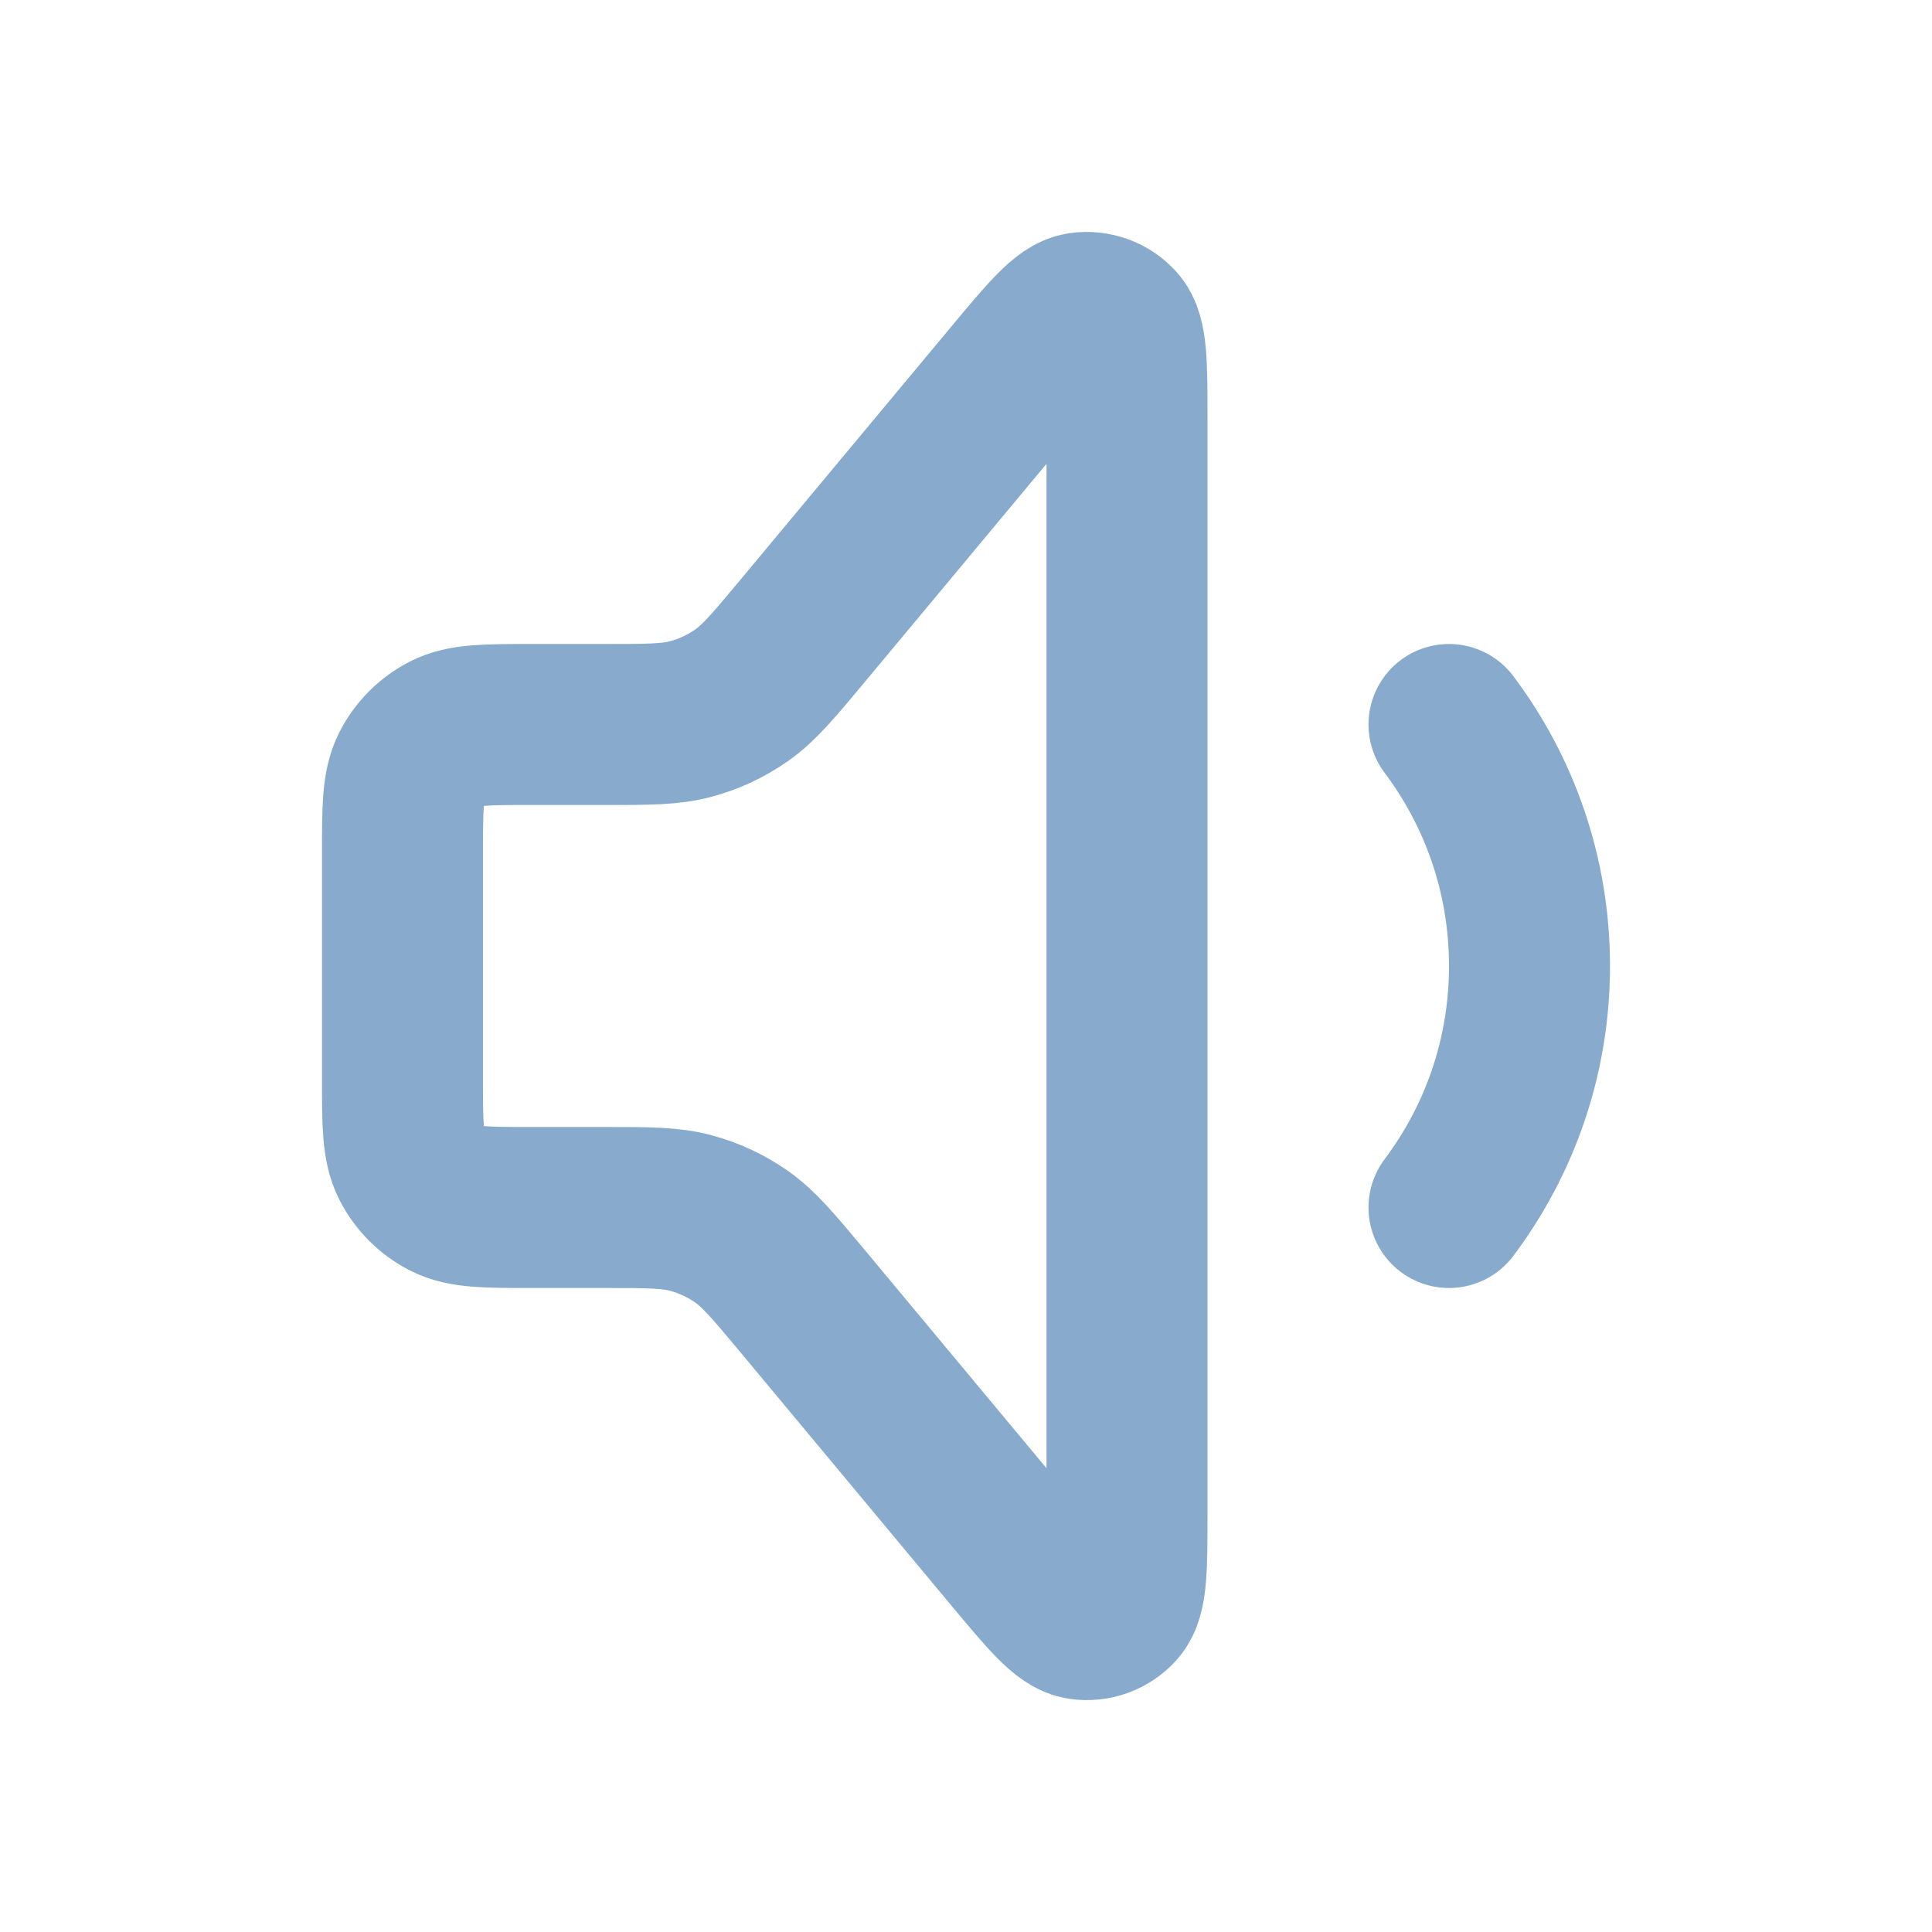
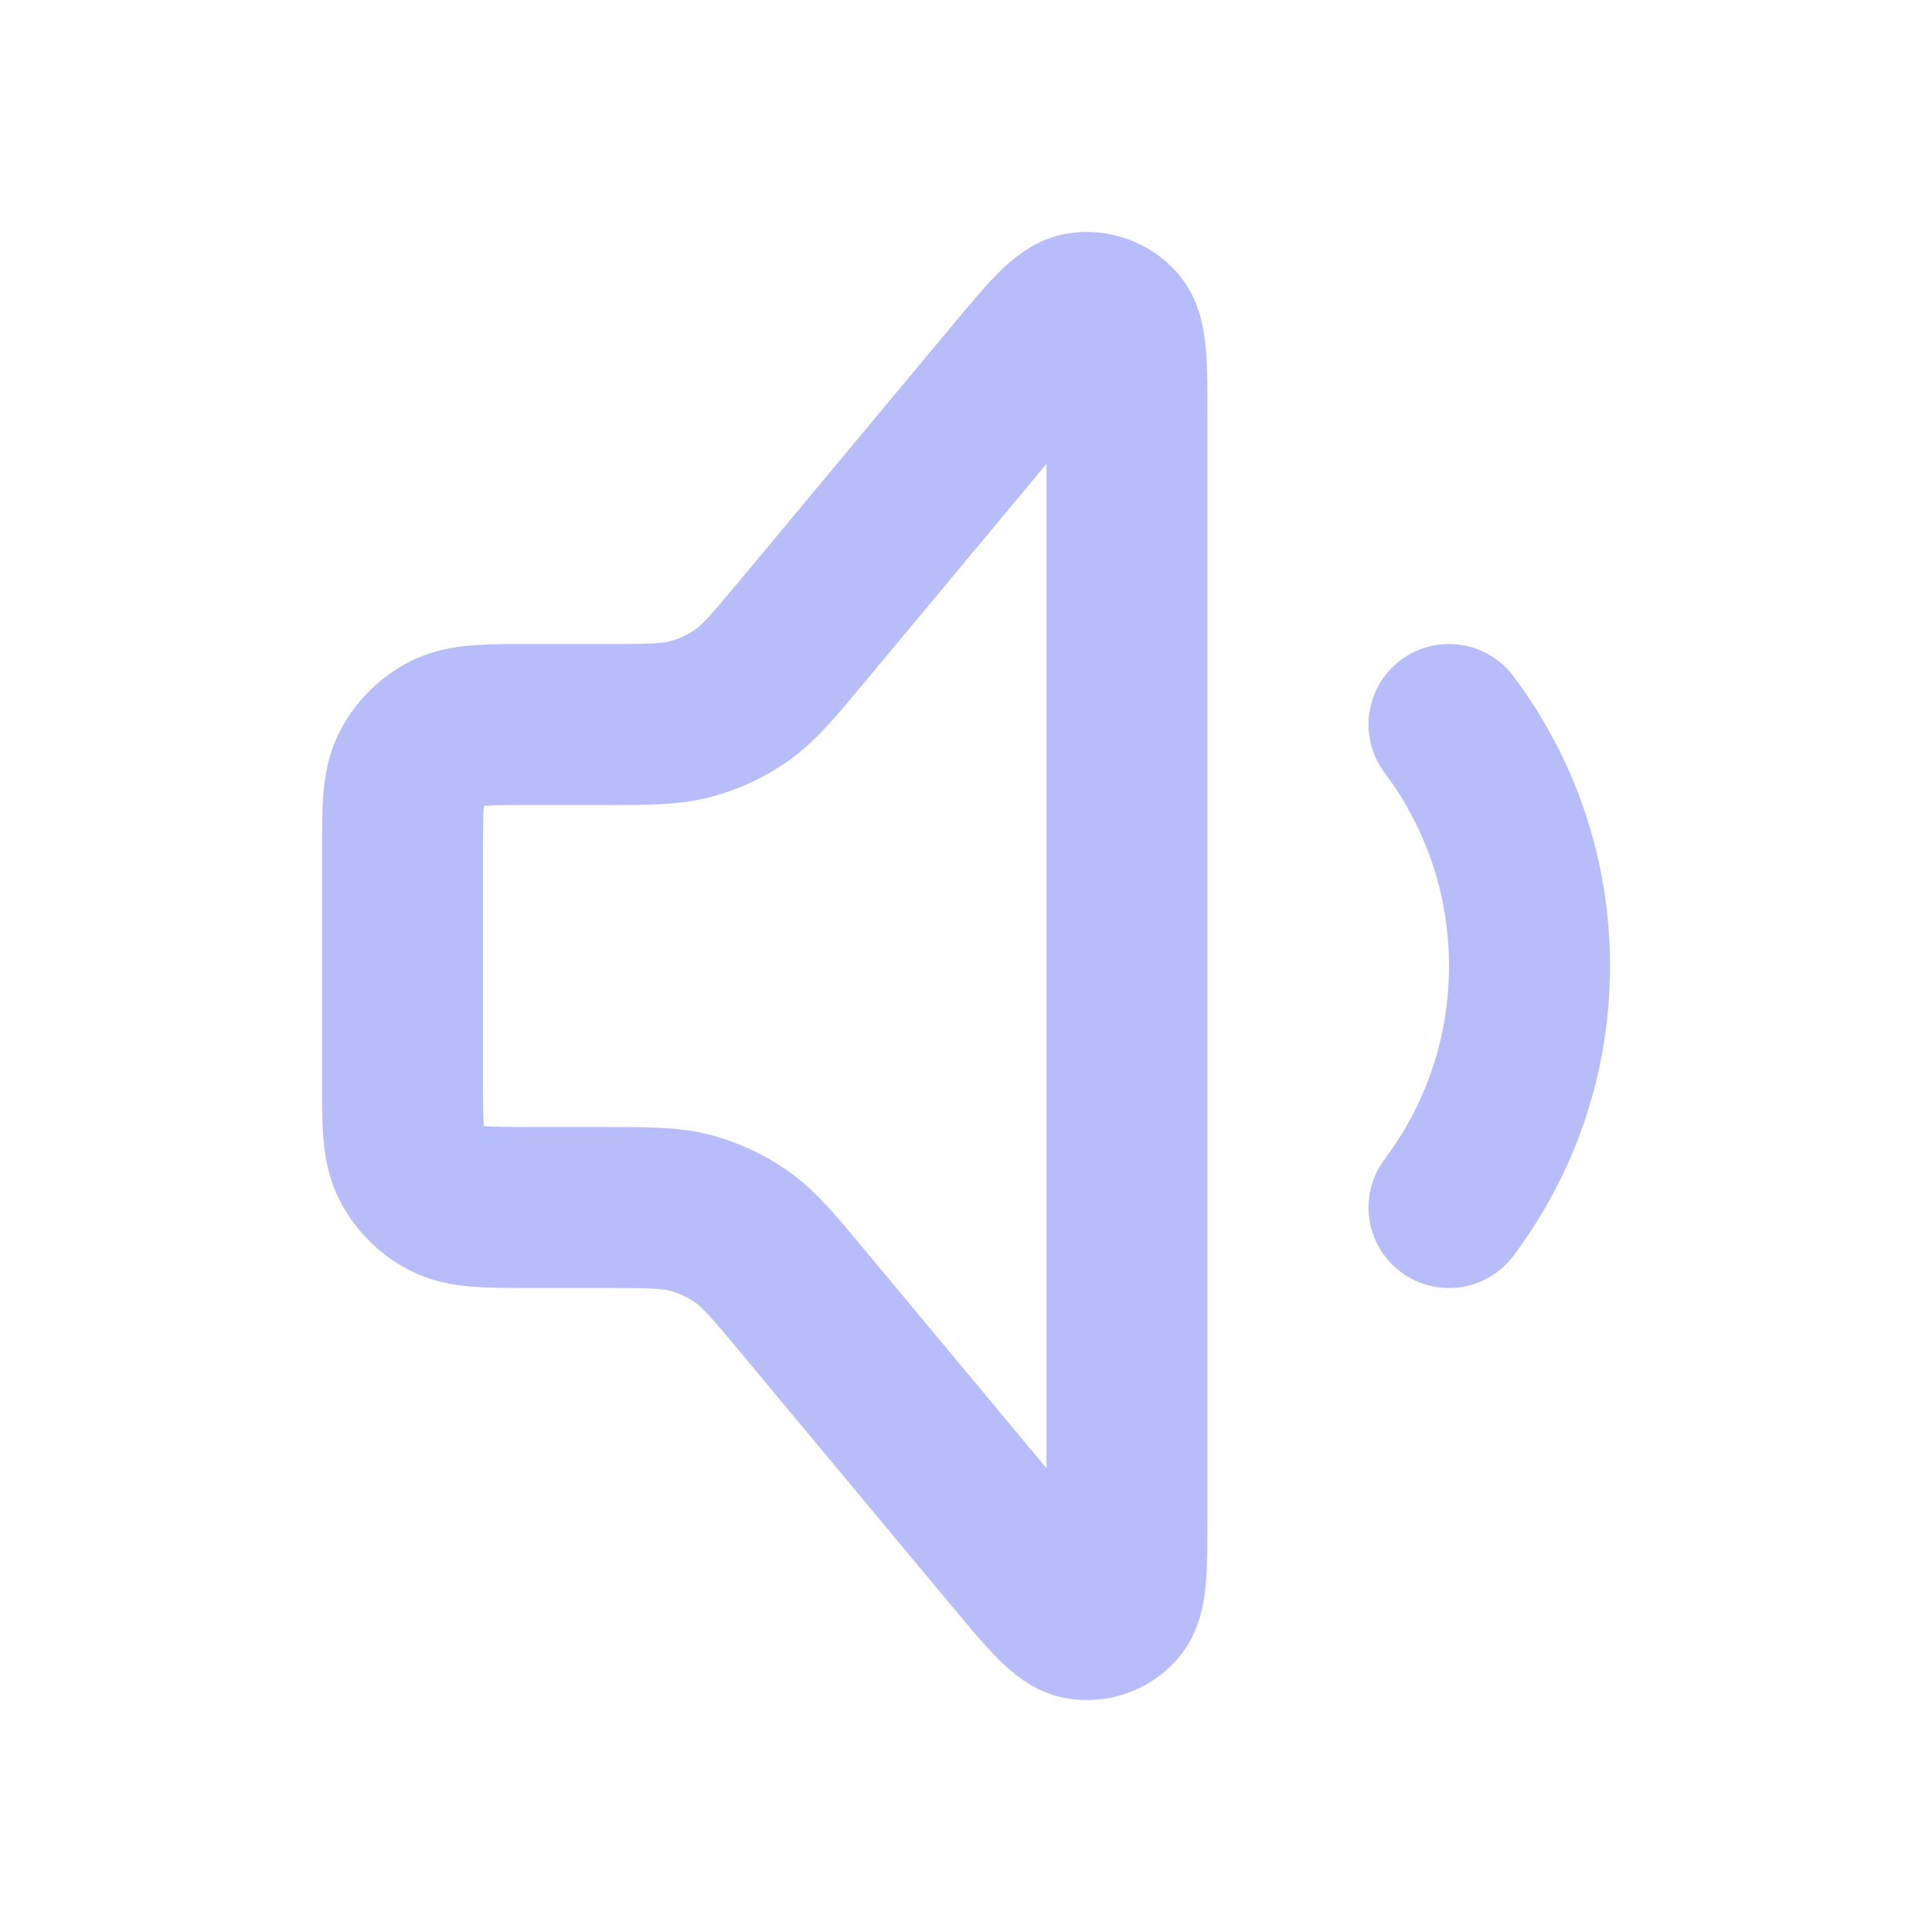
<svg xmlns="http://www.w3.org/2000/svg" width="32px" height="32px" viewBox="0 0 24 24" fill="none">
  <g id="SVGRepo_bgCarrier" stroke-width="0" />
  <g id="SVGRepo_tracerCarrier" stroke-linecap="round" stroke-linejoin="round" />
  <g id="SVGRepo_iconCarrier">
-     <path d="M18 9C18.628 9.836 19 10.874 19 12C19 13.126 18.628 14.164 18 15M6.6 9H7.501C8.052 9 8.328 9 8.583 8.931C8.809 8.871 9.023 8.77 9.214 8.636C9.43 8.484 9.607 8.272 9.96 7.849L12.585 4.698C13.021 4.175 13.239 3.913 13.429 3.886C13.594 3.863 13.76 3.923 13.871 4.046C14 4.189 14 4.529 14 5.21V18.79C14 19.471 14 19.811 13.871 19.954C13.76 20.078 13.594 20.138 13.429 20.114C13.239 20.087 13.021 19.825 12.585 19.303L9.96 16.151C9.607 15.728 9.43 15.517 9.214 15.364C9.023 15.23 8.809 15.13 8.583 15.069C8.328 15 8.052 15 7.501 15H6.6C6.04 15 5.76 15 5.546 14.891C5.358 14.795 5.205 14.642 5.109 14.454C5 14.24 5 13.96 5 13.4V10.6C5 10.04 5 9.76 5.109 9.546C5.205 9.358 5.358 9.205 5.546 9.109C5.76 9 6.04 9 6.6 9Z" stroke="#8ac" stroke-width="2" stroke-linecap="round" stroke-linejoin="round" />
+     <path d="M18 9C18.628 9.836 19 10.874 19 12C19 13.126 18.628 14.164 18 15M6.6 9H7.501C8.052 9 8.328 9 8.583 8.931C8.809 8.871 9.023 8.77 9.214 8.636C9.43 8.484 9.607 8.272 9.96 7.849L12.585 4.698C13.021 4.175 13.239 3.913 13.429 3.886C13.594 3.863 13.76 3.923 13.871 4.046C14 4.189 14 4.529 14 5.21V18.79C14 19.471 14 19.811 13.871 19.954C13.76 20.078 13.594 20.138 13.429 20.114C13.239 20.087 13.021 19.825 12.585 19.303L9.96 16.151C9.607 15.728 9.43 15.517 9.214 15.364C9.023 15.23 8.809 15.13 8.583 15.069C8.328 15 8.052 15 7.501 15H6.6C6.04 15 5.76 15 5.546 14.891C5.358 14.795 5.205 14.642 5.109 14.454C5 14.24 5 13.96 5 13.4V10.6C5 10.04 5 9.76 5.109 9.546C5.205 9.358 5.358 9.205 5.546 9.109C5.76 9 6.04 9 6.6 9Z" stroke="#b7bdf8" stroke-width="2" stroke-linecap="round" stroke-linejoin="round" />
  </g>
</svg>
